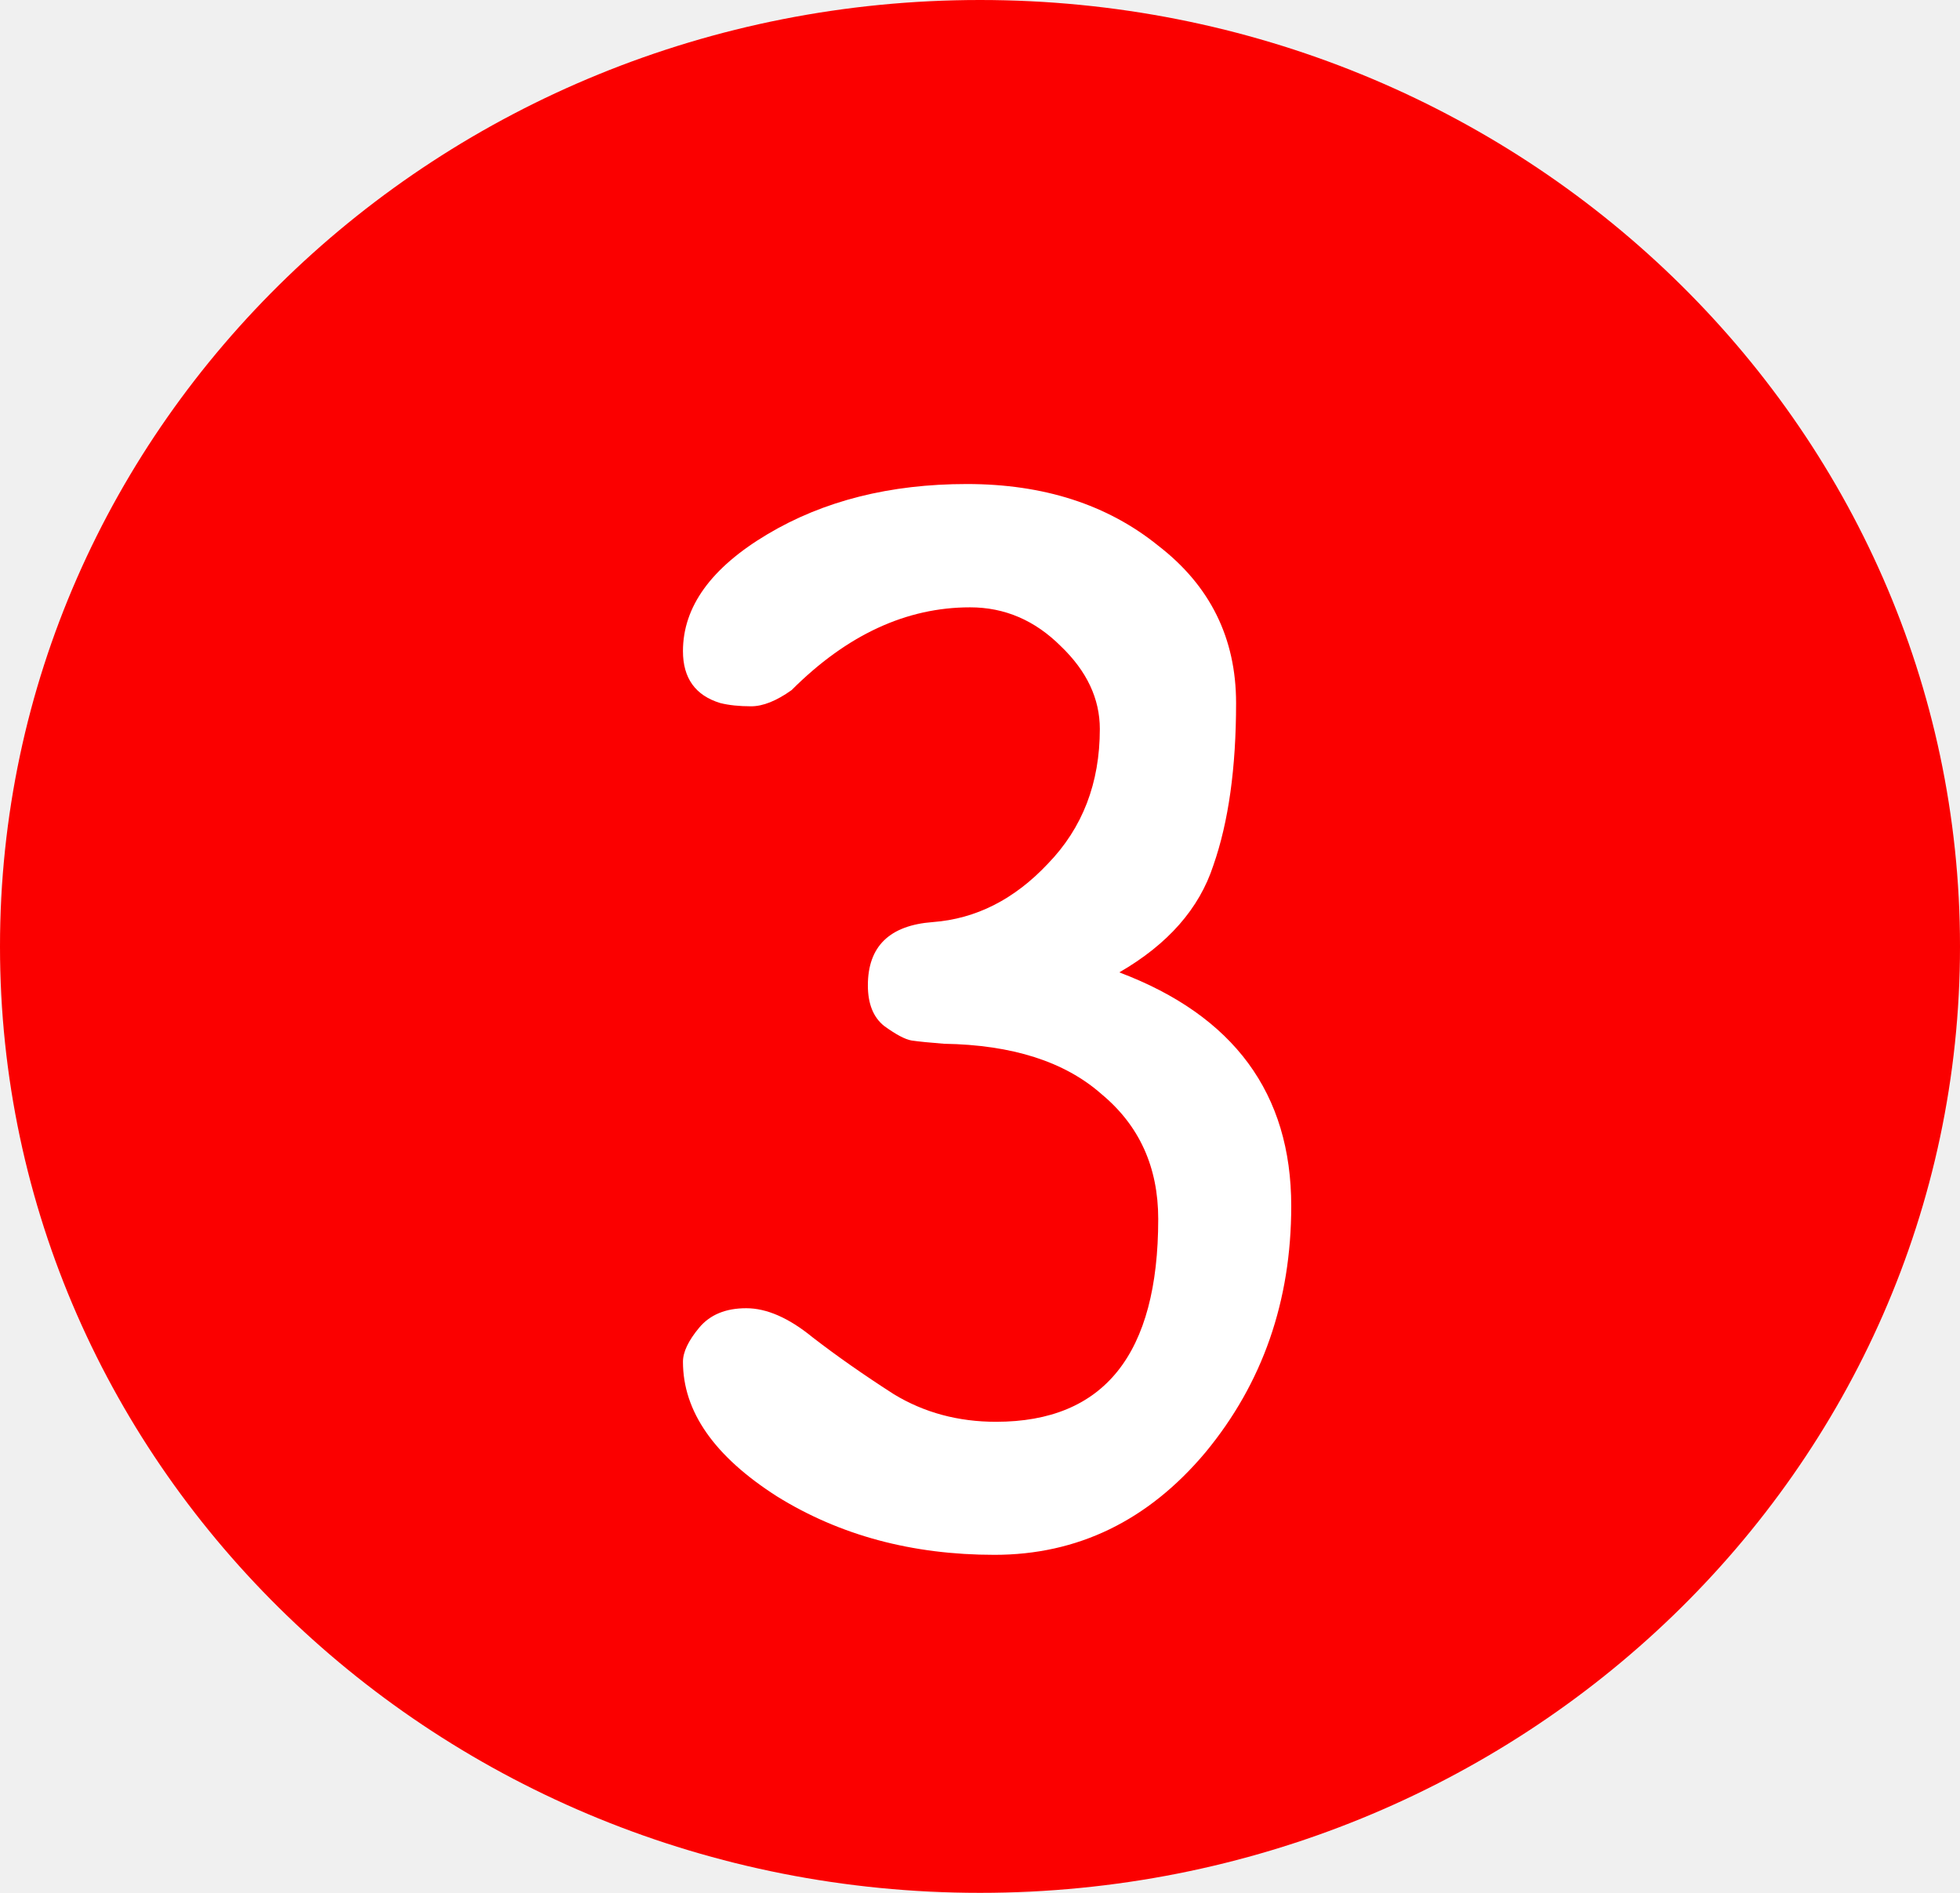
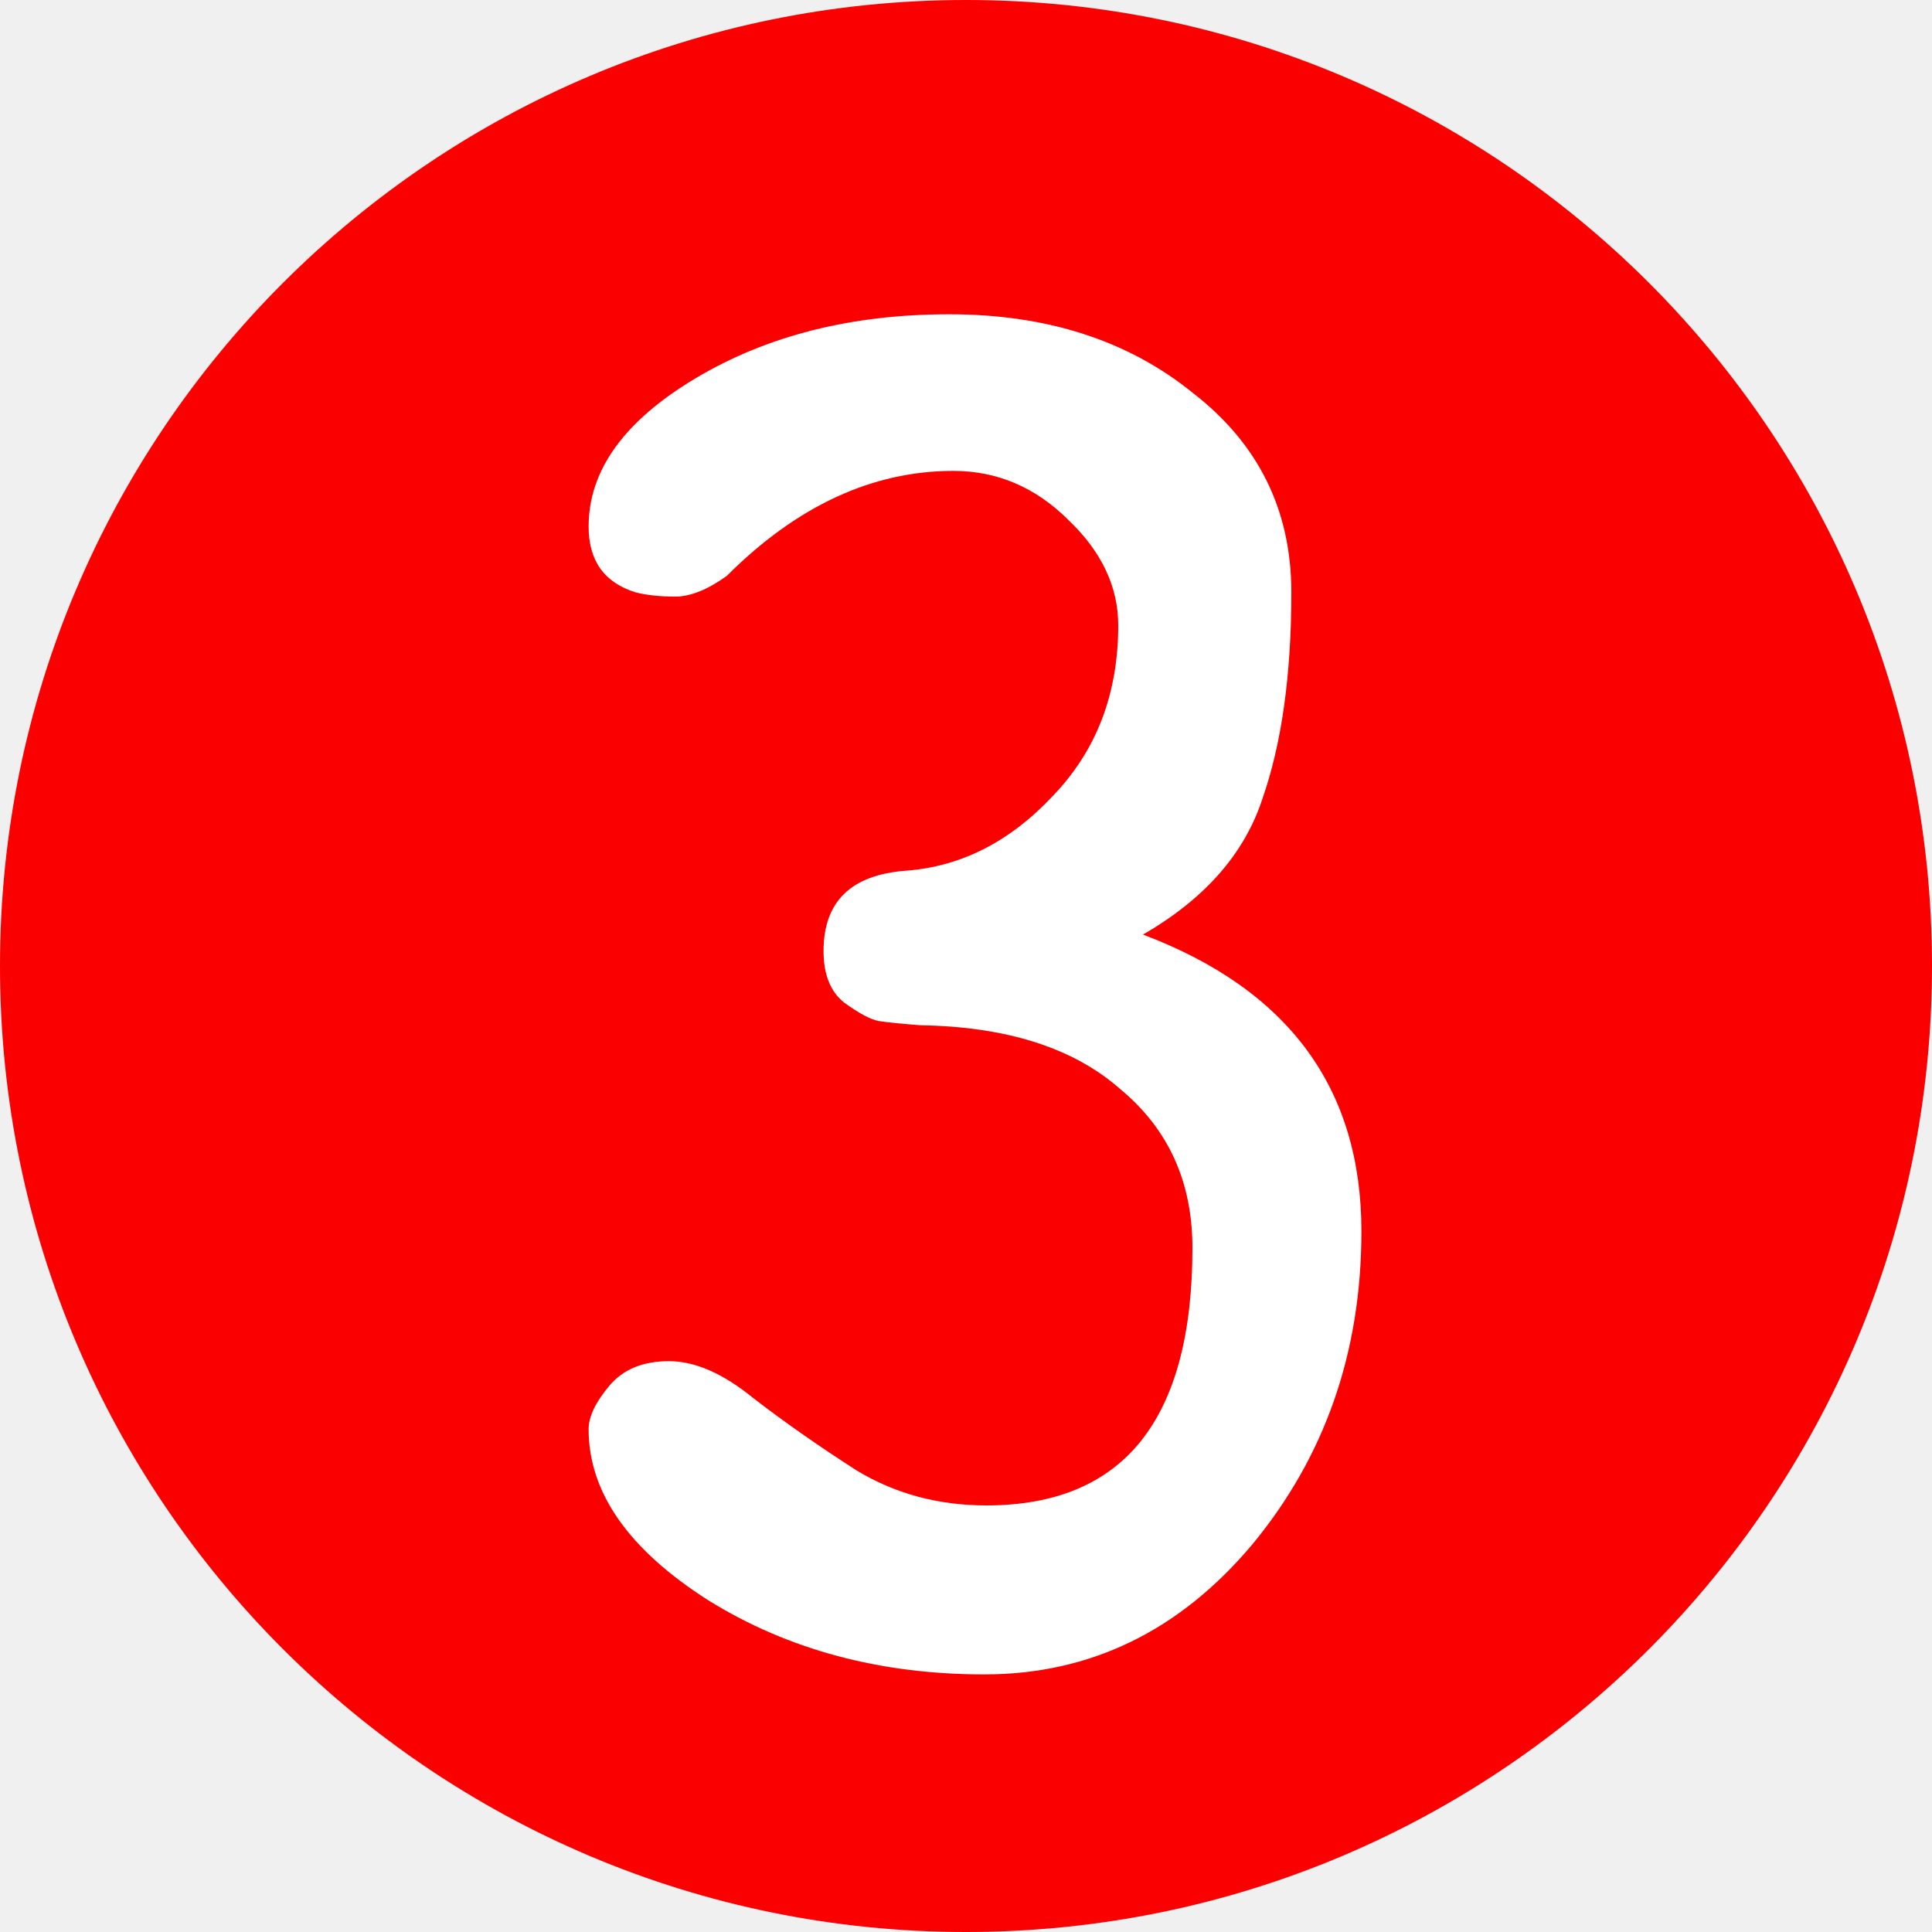
- <svg xmlns="http://www.w3.org/2000/svg" width="29" height="28" viewBox="0 0 29 28" fill="none">
-   <path d="M29 14C29 21.732 22.508 28 14.5 28C6.492 28 0 21.732 0 14C0 6.268 6.492 0 14.5 0C22.508 0 29 6.268 29 14Z" fill="#FB0000" />
-   <path d="M14.353 8.984C13.409 8.984 12.529 9.392 11.713 10.208C11.489 10.368 11.289 10.448 11.113 10.448C10.937 10.448 10.785 10.432 10.657 10.4C10.289 10.288 10.105 10.032 10.105 9.632C10.105 8.976 10.521 8.4 11.353 7.904C12.185 7.408 13.169 7.16 14.305 7.16C15.441 7.16 16.385 7.464 17.137 8.072C17.905 8.664 18.289 9.44 18.289 10.4C18.289 11.36 18.177 12.16 17.953 12.8C17.745 13.44 17.281 13.968 16.561 14.384C18.257 15.024 19.105 16.176 19.105 17.84C19.105 19.248 18.681 20.464 17.833 21.488C16.985 22.496 15.945 23 14.713 23C13.497 23 12.425 22.712 11.497 22.136C10.569 21.544 10.105 20.88 10.105 20.144C10.105 20 10.185 19.832 10.345 19.64C10.505 19.448 10.737 19.352 11.041 19.352C11.345 19.352 11.673 19.496 12.025 19.784C12.377 20.056 12.777 20.336 13.225 20.624C13.673 20.896 14.177 21.032 14.737 21.032C16.337 21.032 17.137 20.032 17.137 18.032C17.137 17.264 16.857 16.648 16.297 16.184C15.753 15.704 14.977 15.456 13.969 15.44C13.761 15.424 13.601 15.408 13.489 15.392C13.393 15.376 13.257 15.304 13.081 15.176C12.921 15.048 12.841 14.848 12.841 14.576C12.841 14 13.161 13.688 13.801 13.64C14.441 13.592 15.009 13.304 15.505 12.776C16.017 12.248 16.273 11.584 16.273 10.784C16.273 10.336 16.081 9.928 15.697 9.56C15.313 9.176 14.865 8.984 14.353 8.984Z" fill="white" />
+ <svg xmlns="http://www.w3.org/2000/svg" width="15" height="15" viewBox="0 0 15 15" fill="none">
+   <path d="M15 7.5C15 11.642 11.642 15 7.5 15C3.358 15 0 11.642 0 7.5C0 3.358 3.358 0 7.5 0C11.642 0 15 3.358 15 7.5Z" fill="#FB0000" />
+   <path d="M7.402 3.656C6.773 3.656 6.186 3.928 5.642 4.472C5.493 4.579 5.359 4.632 5.242 4.632C5.125 4.632 5.023 4.621 4.938 4.6C4.693 4.525 4.57 4.355 4.57 4.088C4.57 3.651 4.847 3.267 5.402 2.936C5.957 2.605 6.613 2.44 7.37 2.44C8.127 2.44 8.757 2.643 9.258 3.048C9.77 3.443 10.026 3.96 10.026 4.6C10.026 5.24 9.951 5.773 9.802 6.2C9.663 6.627 9.354 6.979 8.874 7.256C10.005 7.683 10.57 8.451 10.57 9.56C10.57 10.499 10.287 11.309 9.722 11.992C9.157 12.664 8.463 13 7.642 13C6.831 13 6.117 12.808 5.498 12.424C4.879 12.029 4.57 11.587 4.57 11.096C4.57 11 4.623 10.888 4.73 10.76C4.837 10.632 4.991 10.568 5.194 10.568C5.397 10.568 5.615 10.664 5.85 10.856C6.085 11.037 6.351 11.224 6.65 11.416C6.949 11.597 7.285 11.688 7.658 11.688C8.725 11.688 9.258 11.021 9.258 9.688C9.258 9.176 9.071 8.765 8.698 8.456C8.335 8.136 7.818 7.971 7.146 7.96C7.007 7.949 6.901 7.939 6.826 7.928C6.762 7.917 6.671 7.869 6.554 7.784C6.447 7.699 6.394 7.565 6.394 7.384C6.394 7 6.607 6.792 7.034 6.76C7.461 6.728 7.839 6.536 8.17 6.184C8.511 5.832 8.682 5.389 8.682 4.856C8.682 4.557 8.554 4.285 8.298 4.04C8.042 3.784 7.743 3.656 7.402 3.656Z" fill="white" />
</svg>
